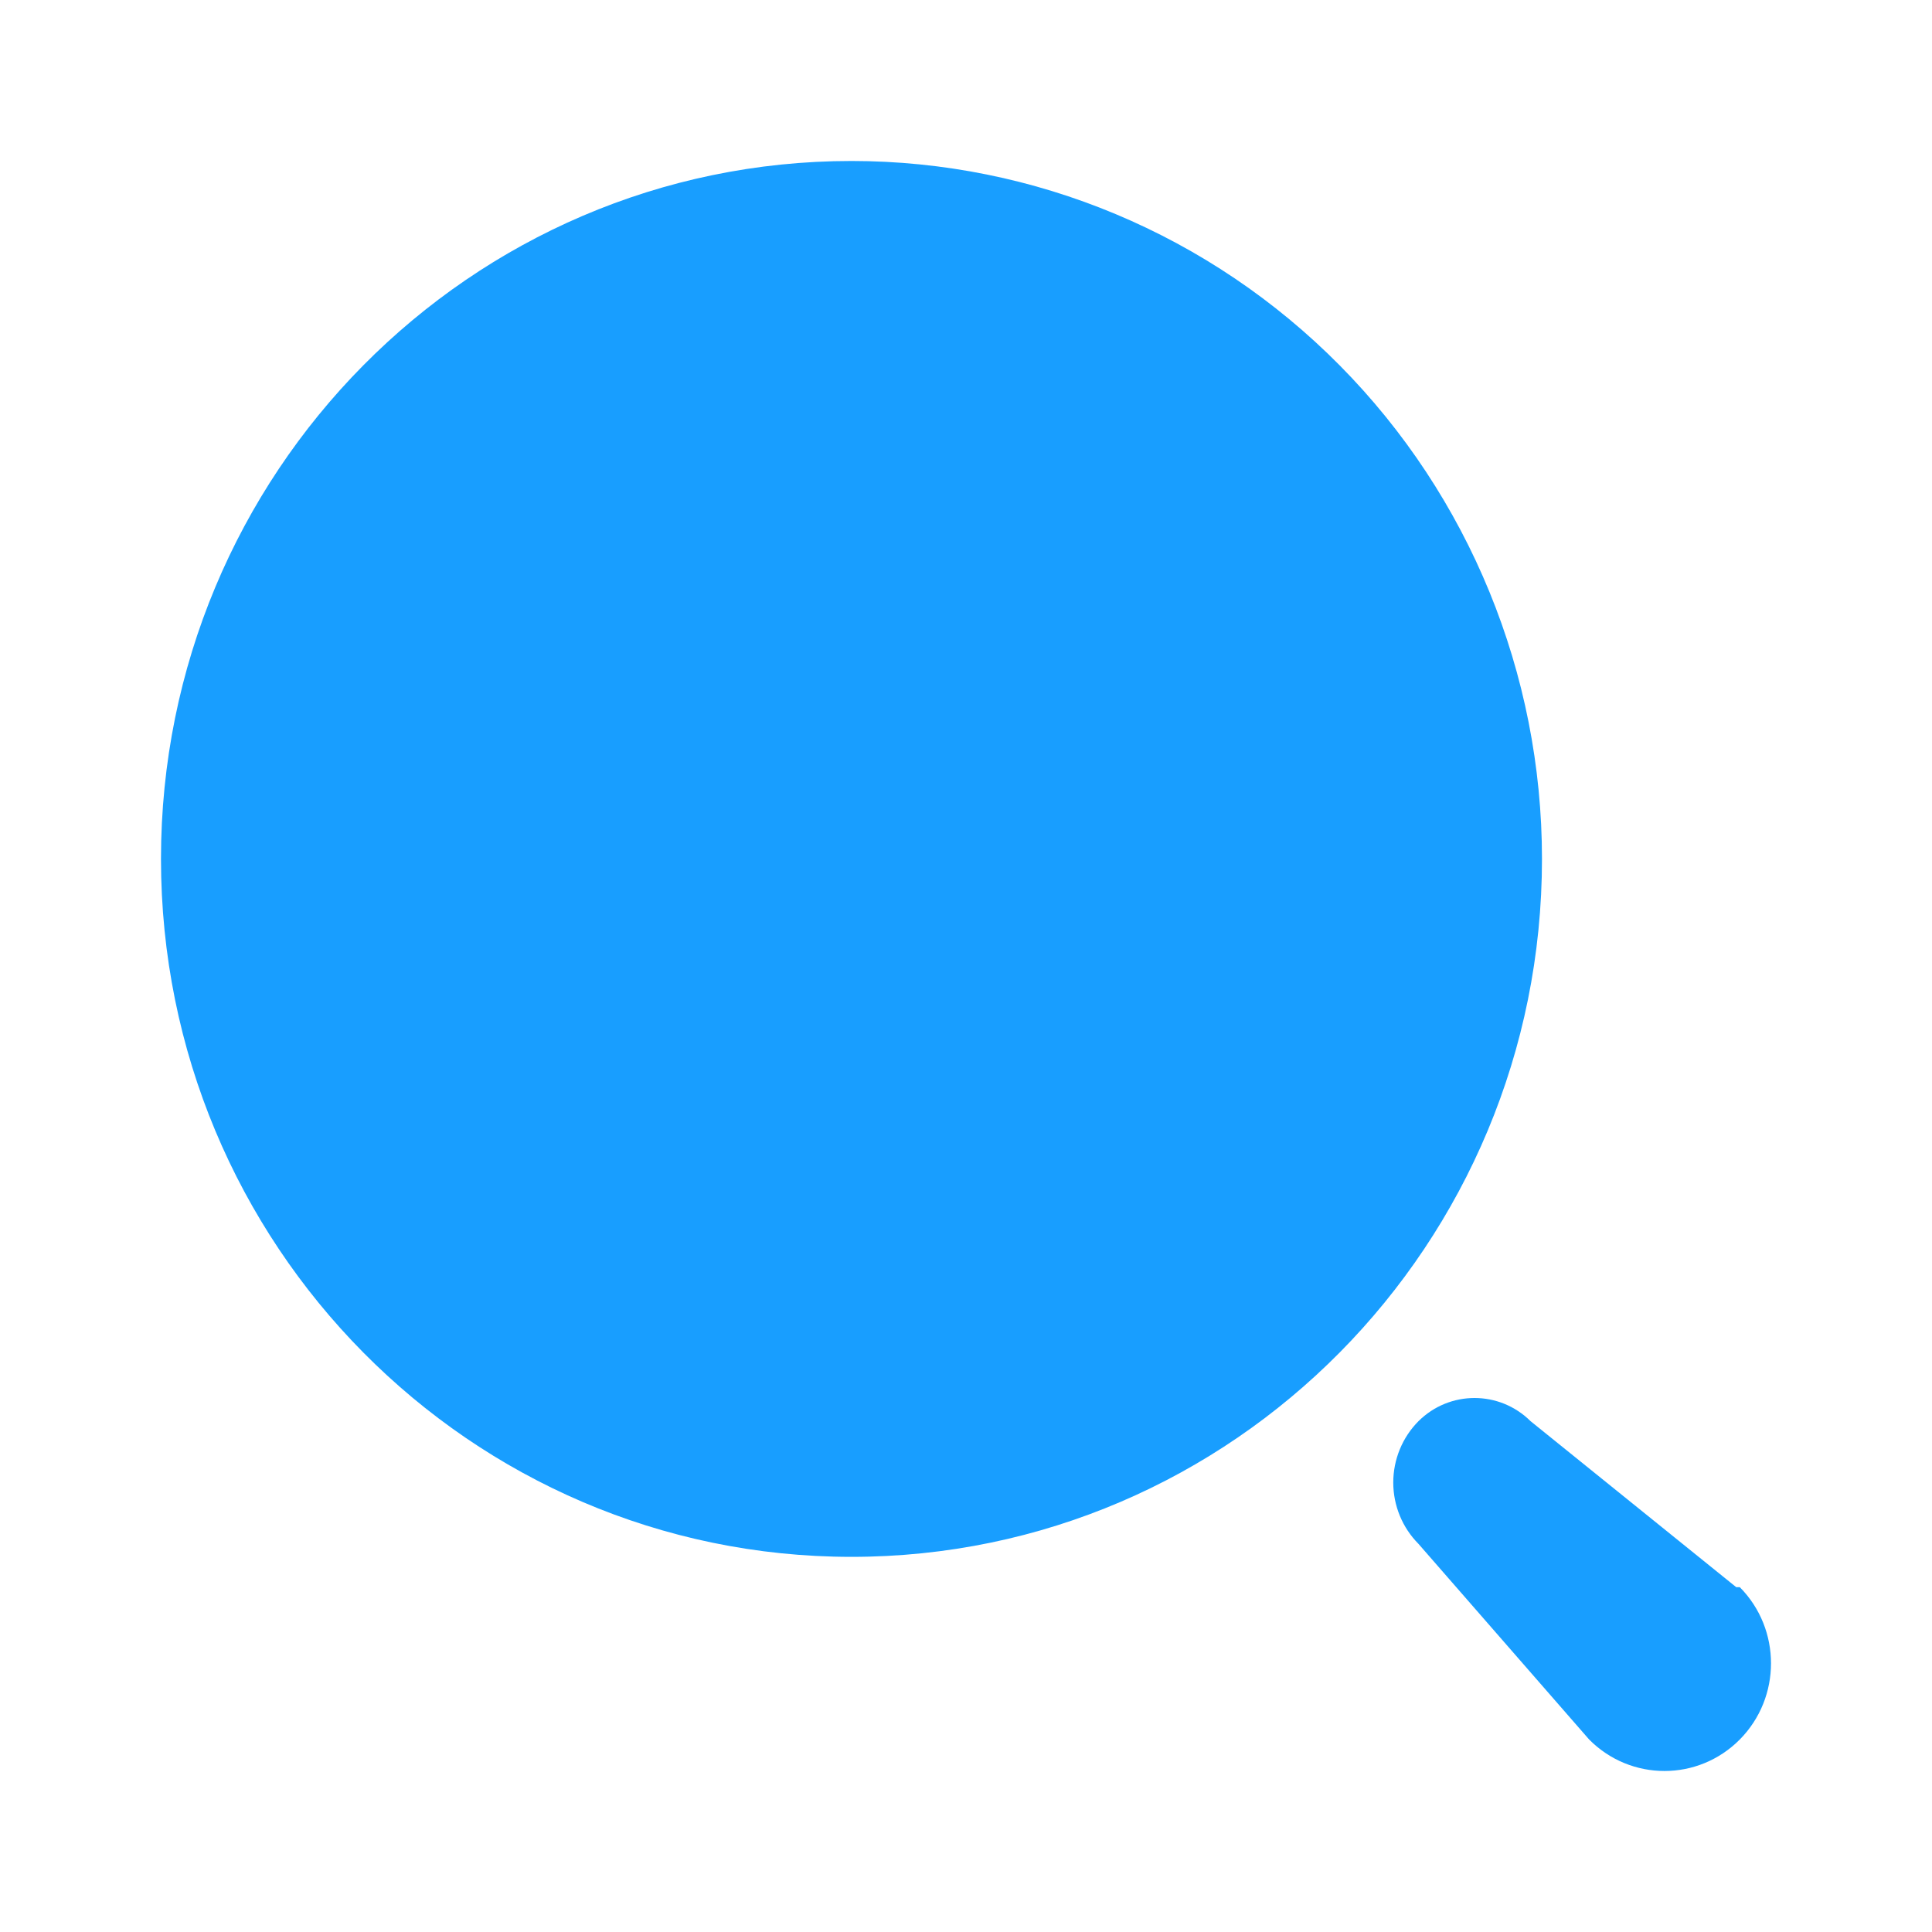
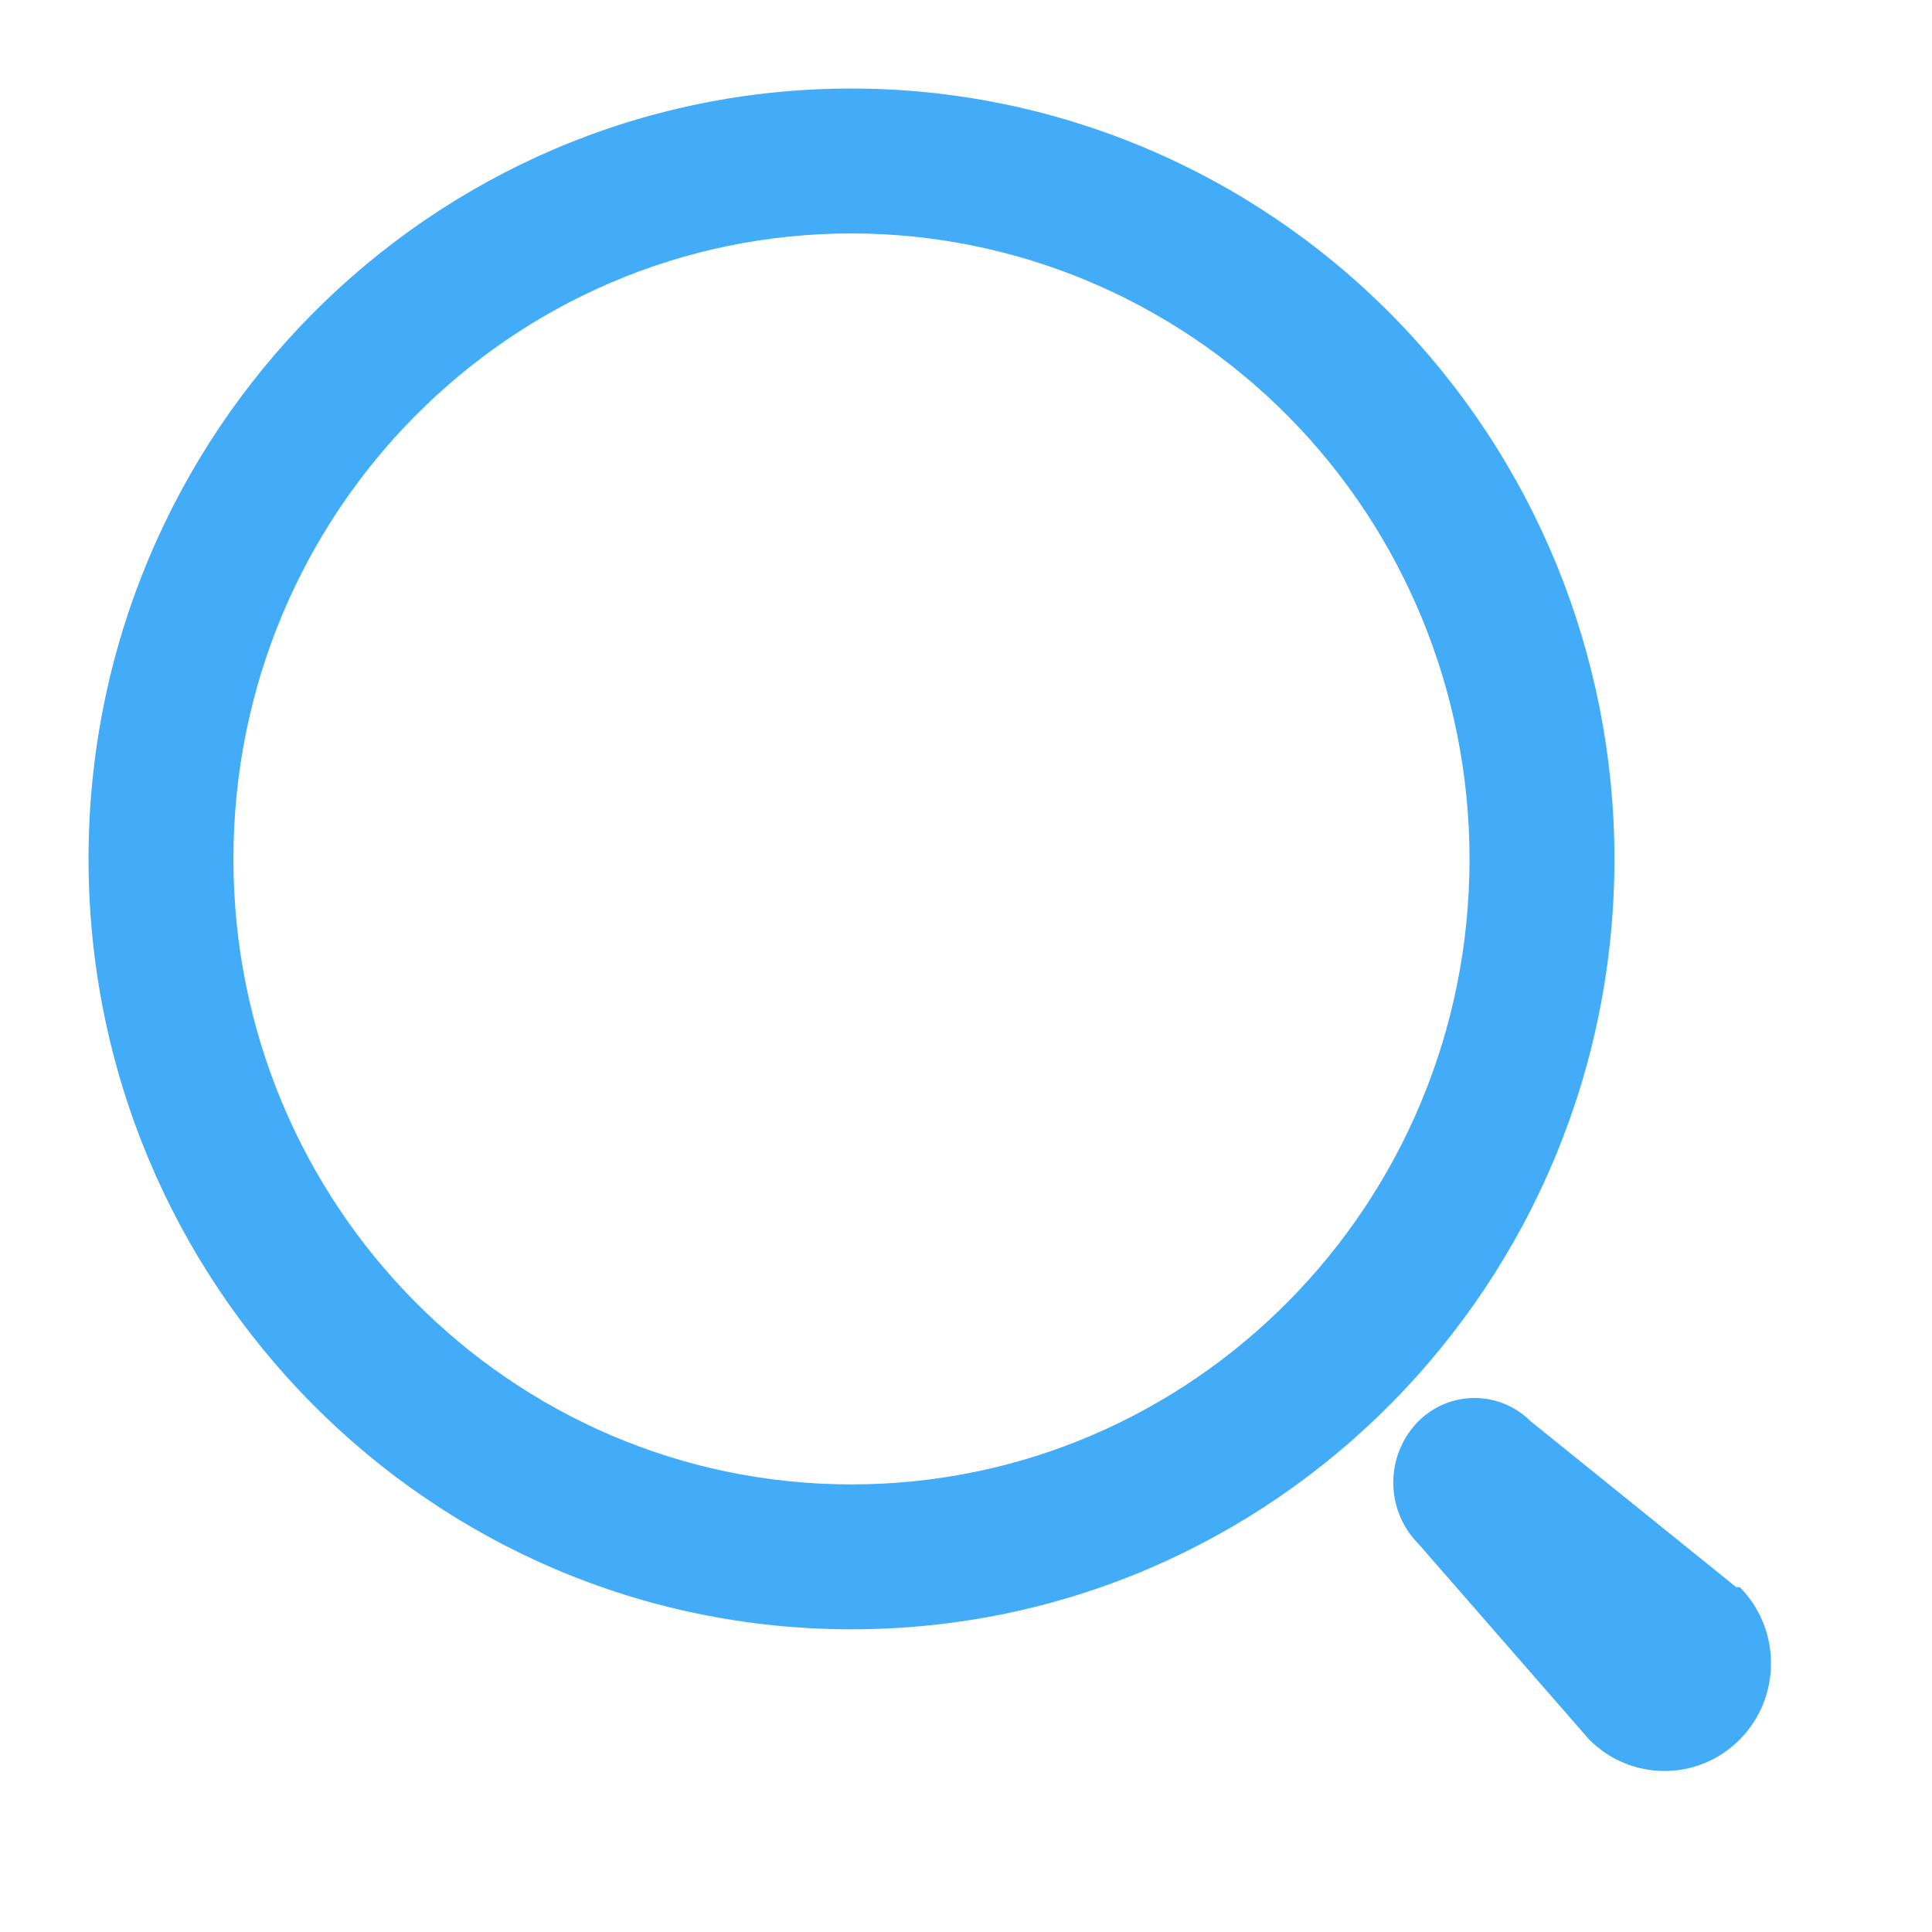
<svg xmlns="http://www.w3.org/2000/svg" width="40" height="40" viewBox="0 0 40 40" fill="none">
-   <path fill-rule="evenodd" clip-rule="evenodd" d="M3.333 17.783C3.333 9.803 9.734 3.333 17.629 3.333C21.421 3.333 25.057 4.856 27.738 7.566C30.419 10.275 31.925 13.951 31.925 17.783C31.925 25.764 25.525 32.233 17.629 32.233C9.734 32.233 3.333 25.764 3.333 17.783ZM31.689 29.424L35.947 32.861H36.021C36.882 33.731 36.882 35.143 36.021 36.014C35.159 36.884 33.763 36.884 32.901 36.014L29.368 31.964C29.034 31.628 28.846 31.171 28.846 30.694C28.846 30.217 29.034 29.76 29.368 29.424C30.012 28.784 31.045 28.784 31.689 29.424Z" fill="#189EFF" />
+   <path fill-rule="evenodd" clip-rule="evenodd" d="M17.629 1.833C8.89 1.833 1.833 8.99 1.833 17.783C1.833 26.577 8.89 33.733 17.629 33.733C26.368 33.733 33.425 26.577 33.425 17.783C33.425 13.558 31.765 9.503 28.805 6.511C25.843 3.518 21.824 1.833 17.629 1.833ZM4.833 17.783C4.833 10.616 10.577 4.833 17.629 4.833C21.018 4.833 24.271 6.194 26.672 8.621C29.073 11.048 30.425 14.344 30.425 17.783C30.425 24.95 24.681 30.733 17.629 30.733C10.577 30.733 4.833 24.95 4.833 17.783ZM31.689 29.424L35.947 32.861H36.021C36.882 33.731 36.882 35.143 36.021 36.014C35.159 36.884 33.763 36.884 32.901 36.014L29.368 31.964C29.034 31.628 28.846 31.171 28.846 30.694C28.846 30.217 29.034 29.76 29.368 29.424C30.012 28.784 31.045 28.784 31.689 29.424Z" fill="#42ACF9" />
</svg>
